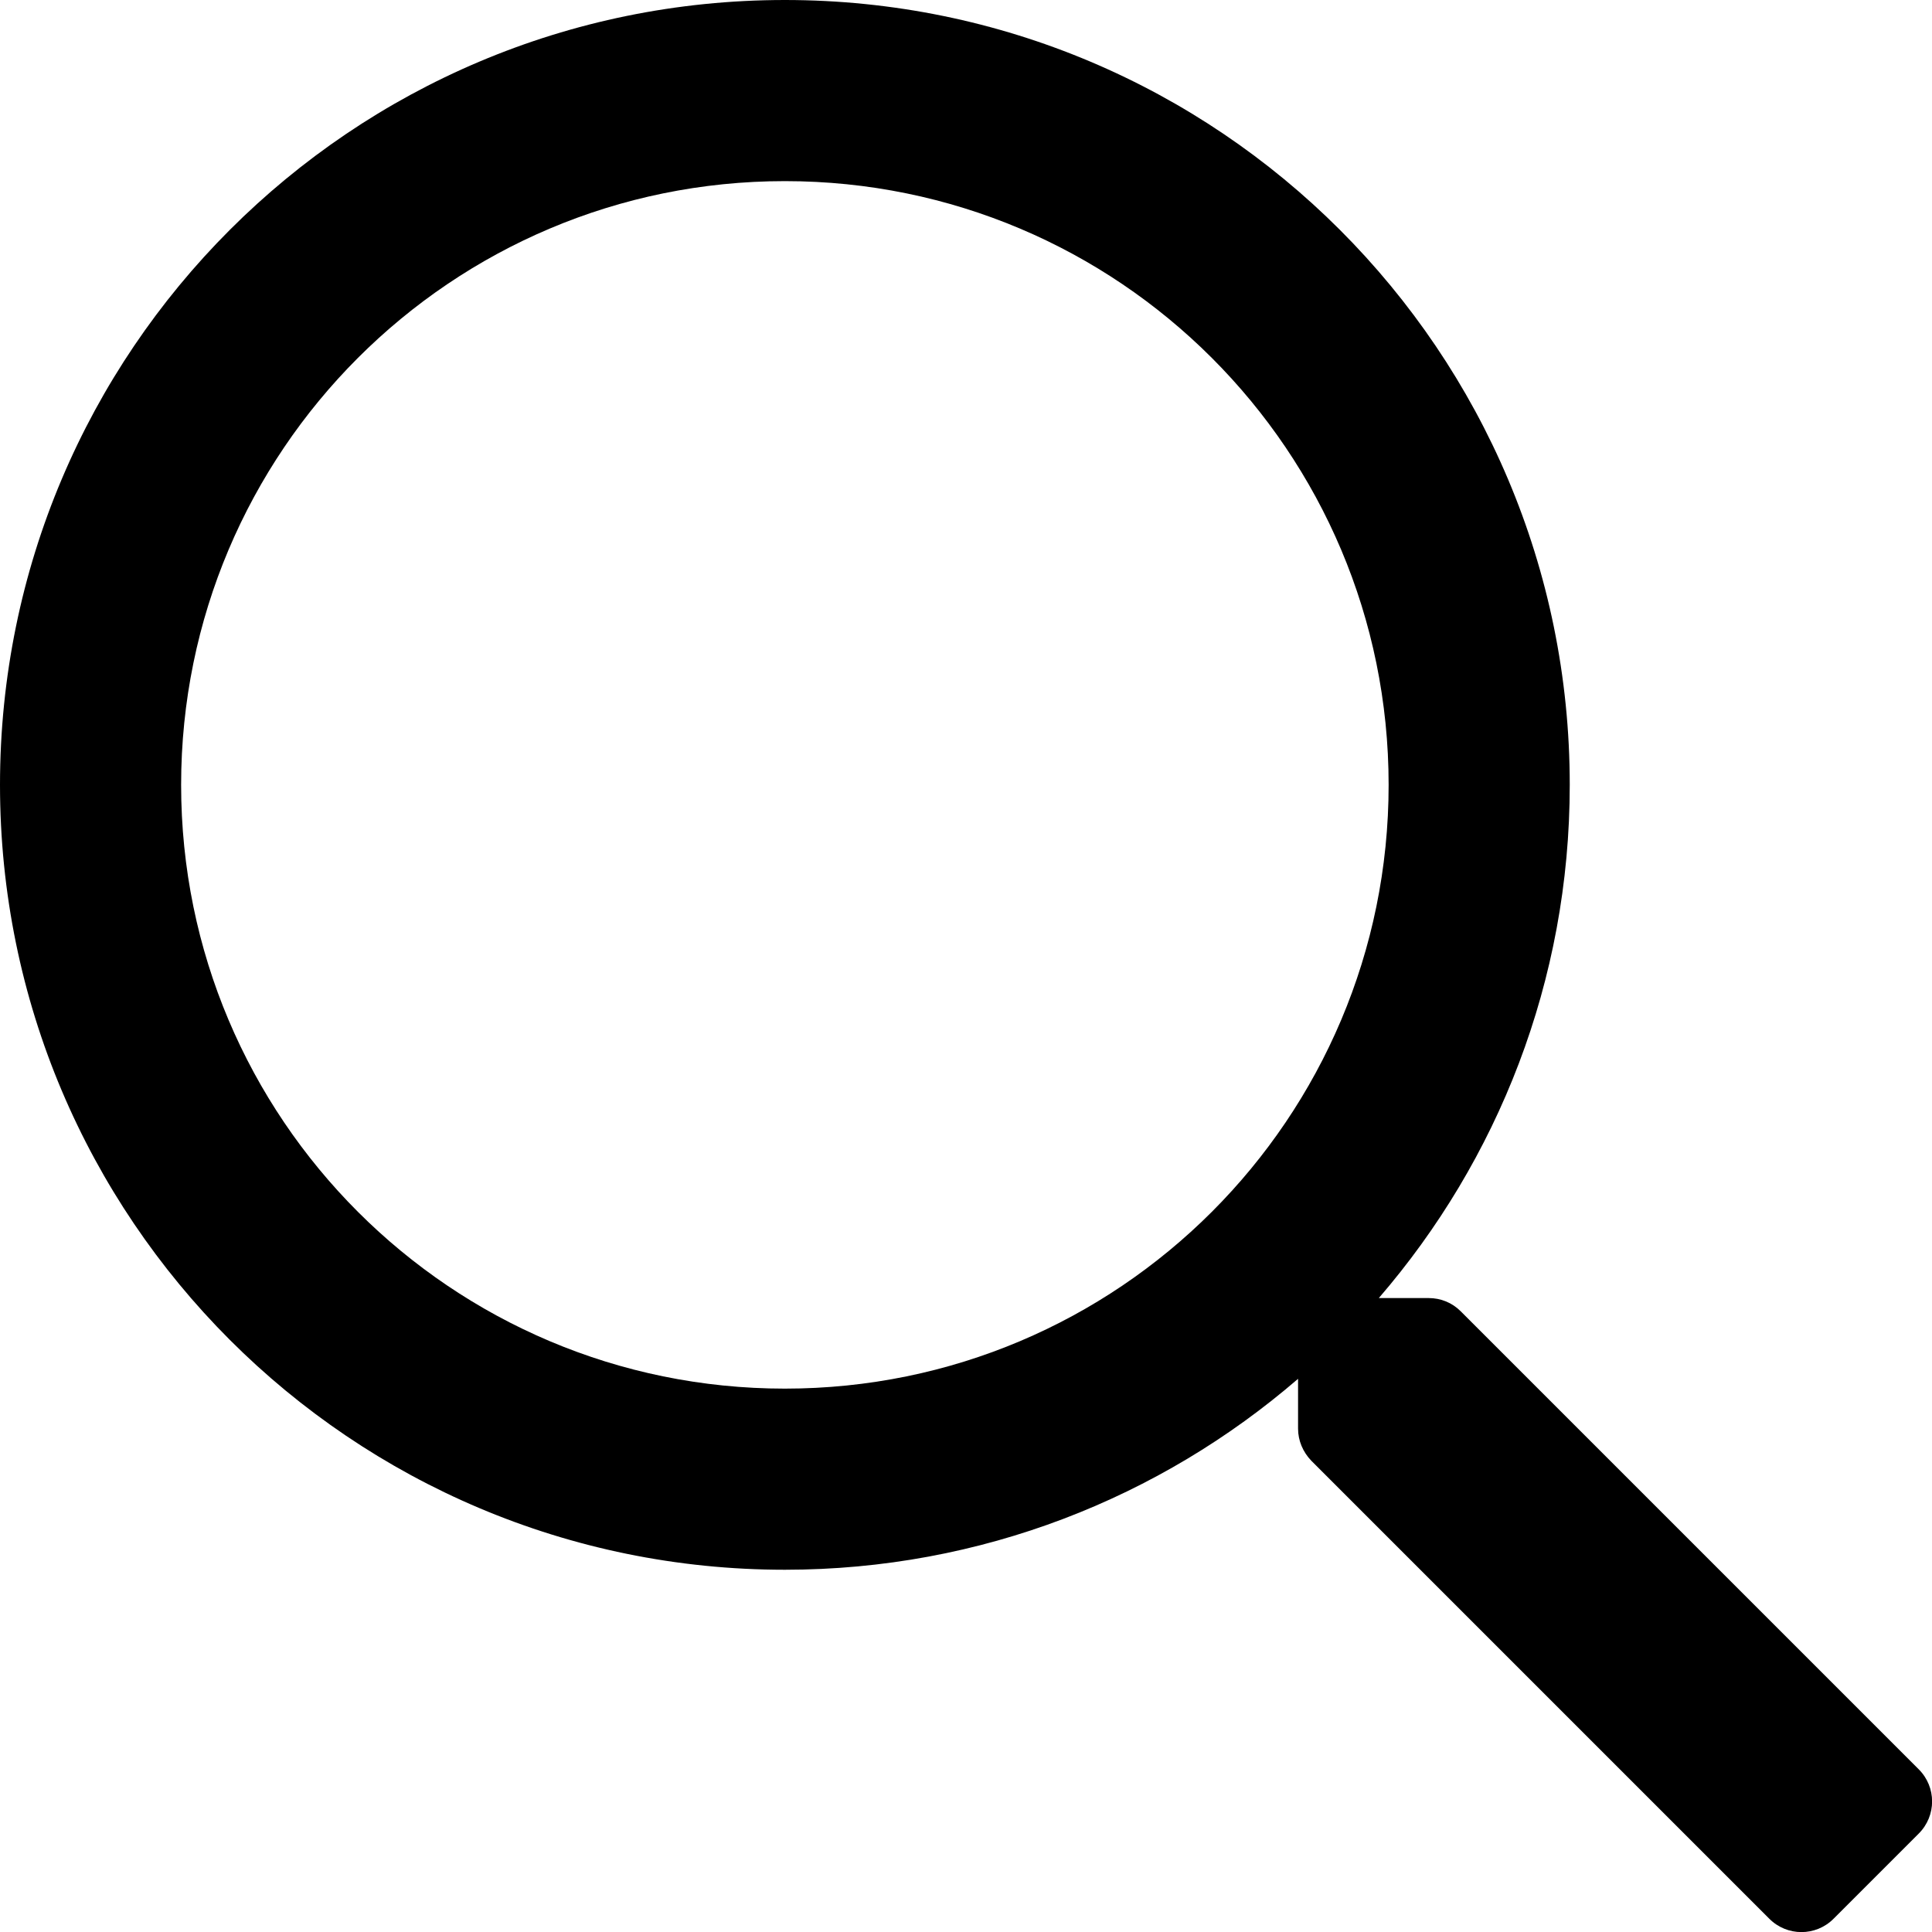
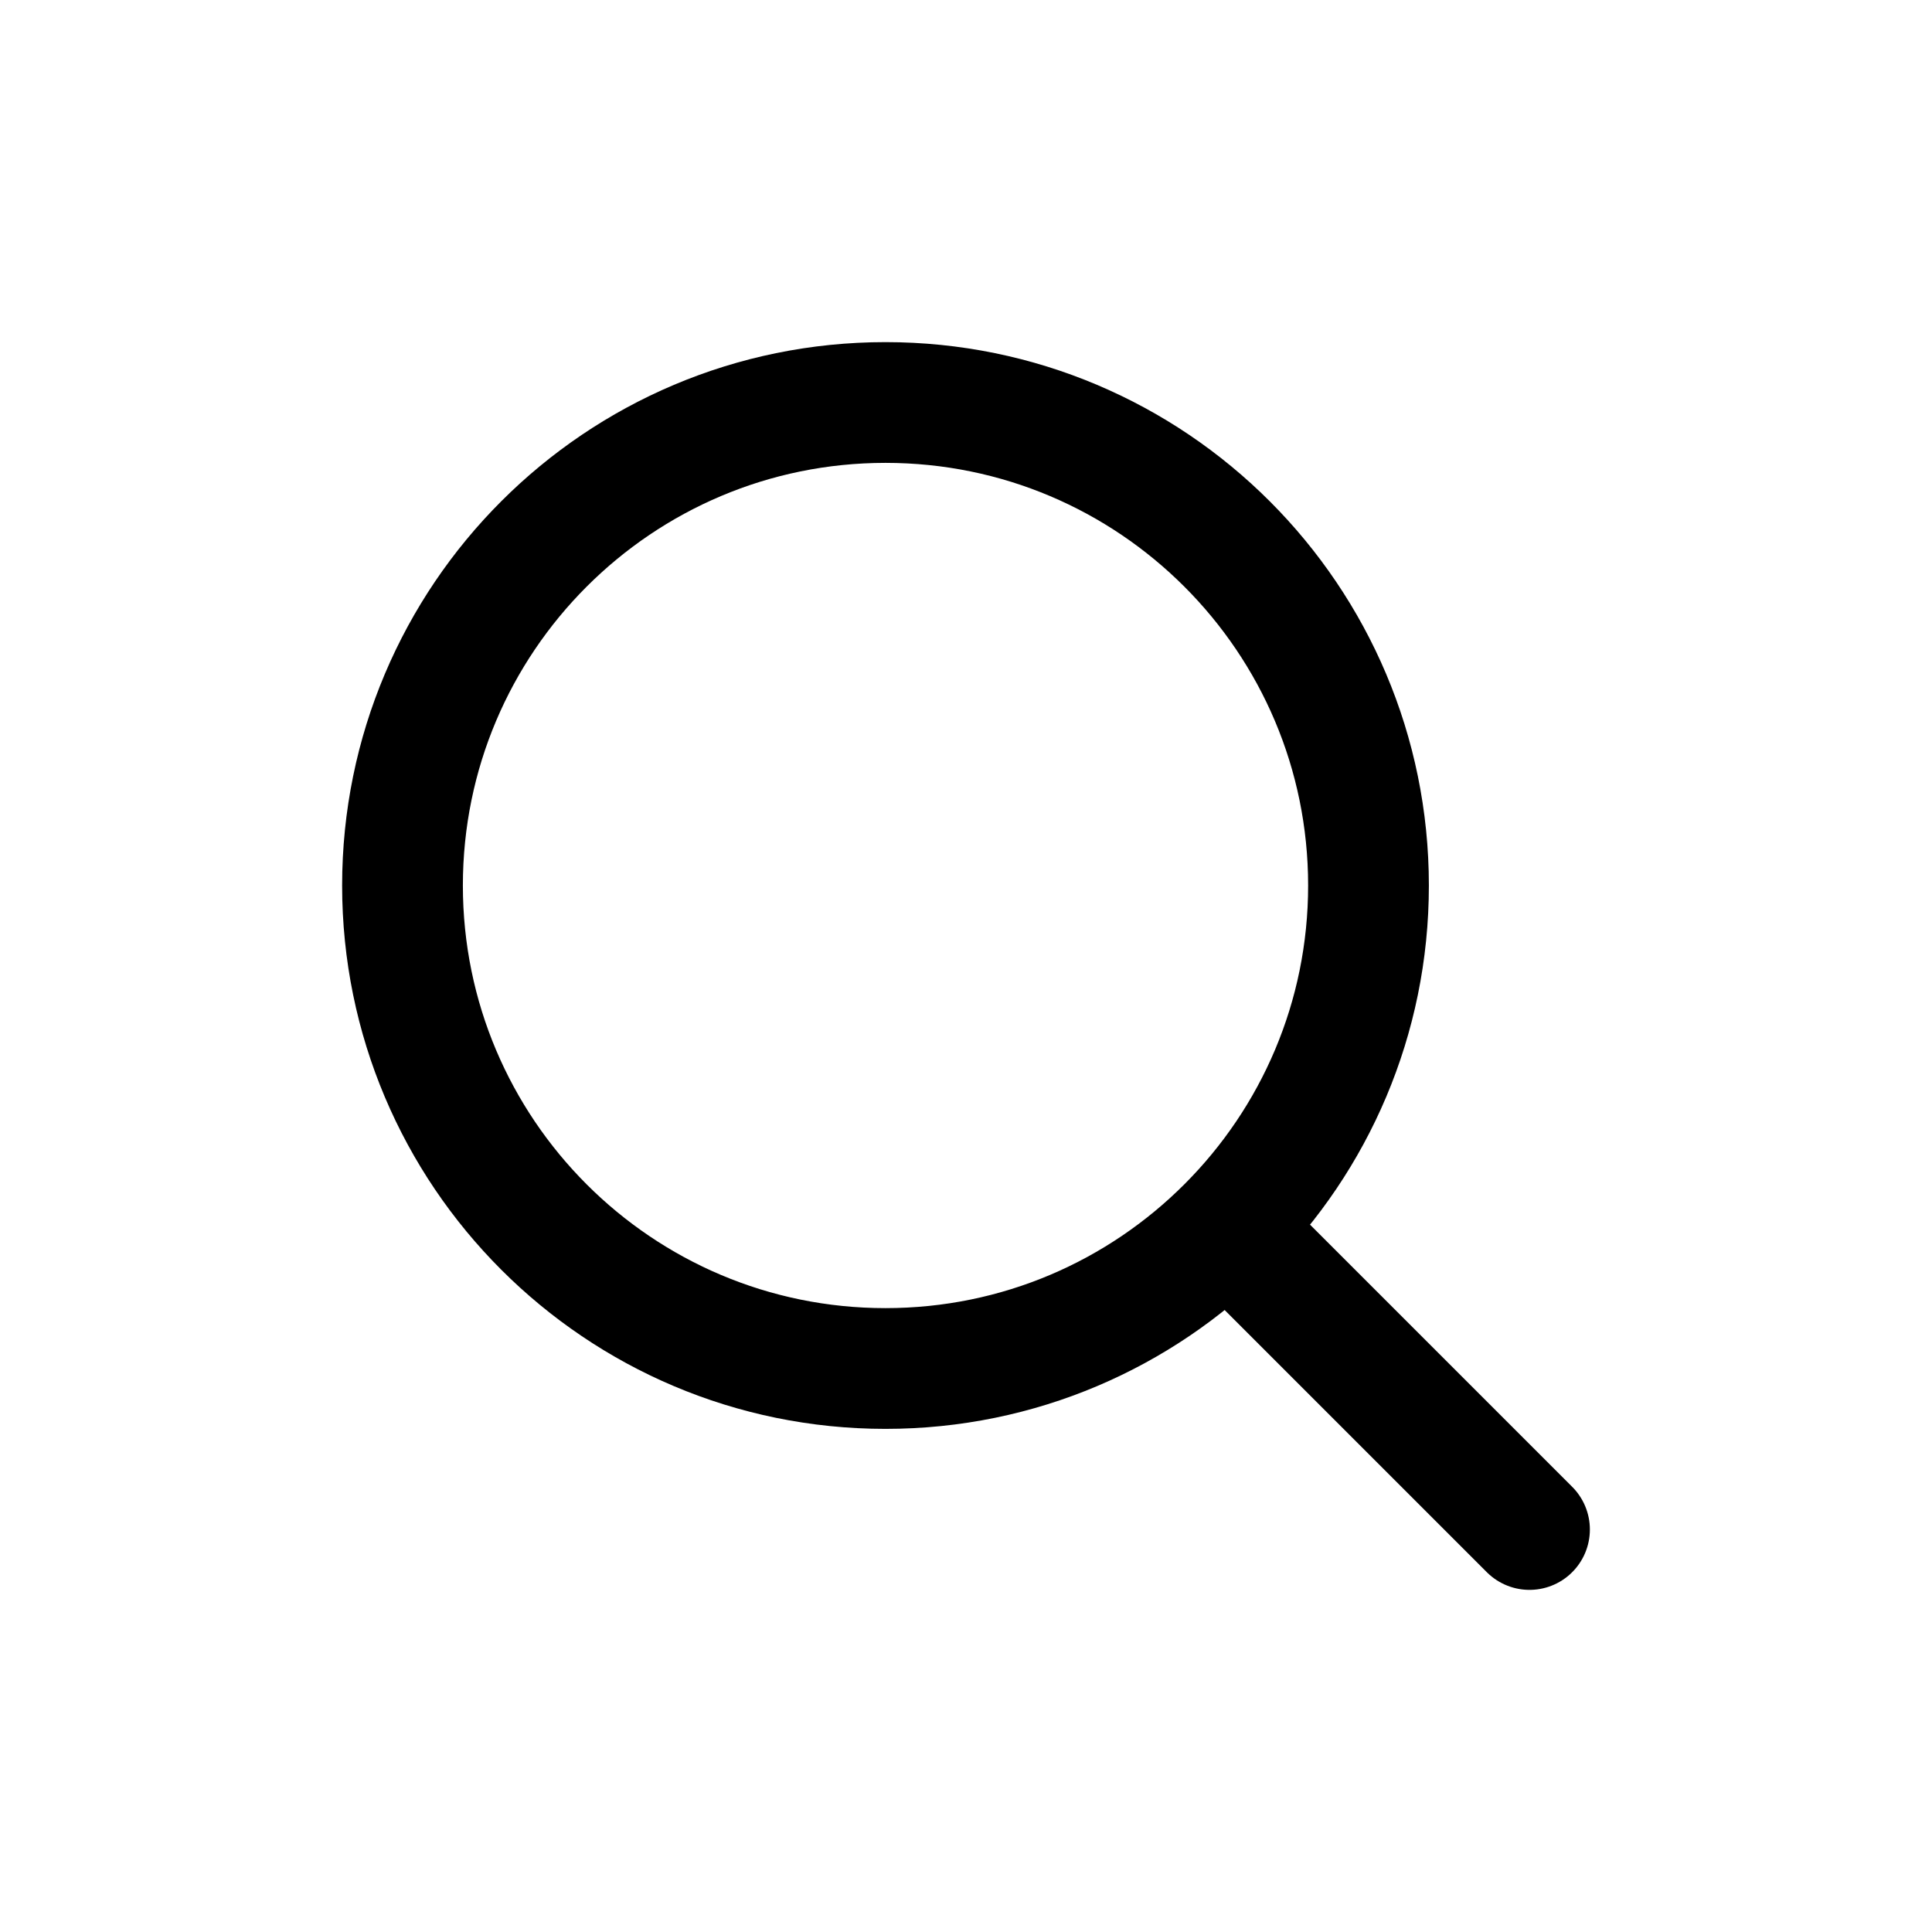
- <svg xmlns="http://www.w3.org/2000/svg" viewBox="0 0 512 512">
-   <path d="M508.5 468.9L387.1 347.5c-2.3-2.3-5.3-3.5-8.5-3.5h-13.2c31.5-36.5 50.6-84 50.6-136C416 93.1 322.9 0 208 0S0 93.1 0 208s93.1 208 208 208c52 0 99.5-19.1 136-50.6v13.2c0 3.2 1.3 6.2 3.5 8.5l121.4 121.4c4.7 4.7 12.3 4.7 17 0l22.6-22.6c4.7-4.7 4.7-12.3 0-17zM208 368c-88.4 0-160-71.6-160-160S119.6 48 208 48s160 71.6 160 160-71.6 160-160 160z" />
+ <svg xmlns="http://www.w3.org/2000/svg" width="24" height="24" viewBox="0 0 24 24" fill="none">
+   <path d="M15.5 15.5L19 19" stroke="currentColor" stroke-width="1.5" stroke-linecap="round" stroke-linejoin="round" />
+   <path d="M5 11C5 14.314 7.686 17 11 17C12.66 17 14.162 16.326 15.248 15.237C16.331 14.152 17 12.654 17 11C17 7.686 14.314 5 11 5C7.686 5 5 7.686 5 11Z" stroke="currentColor" stroke-width="1.5" stroke-linecap="round" stroke-linejoin="round" />
</svg>
